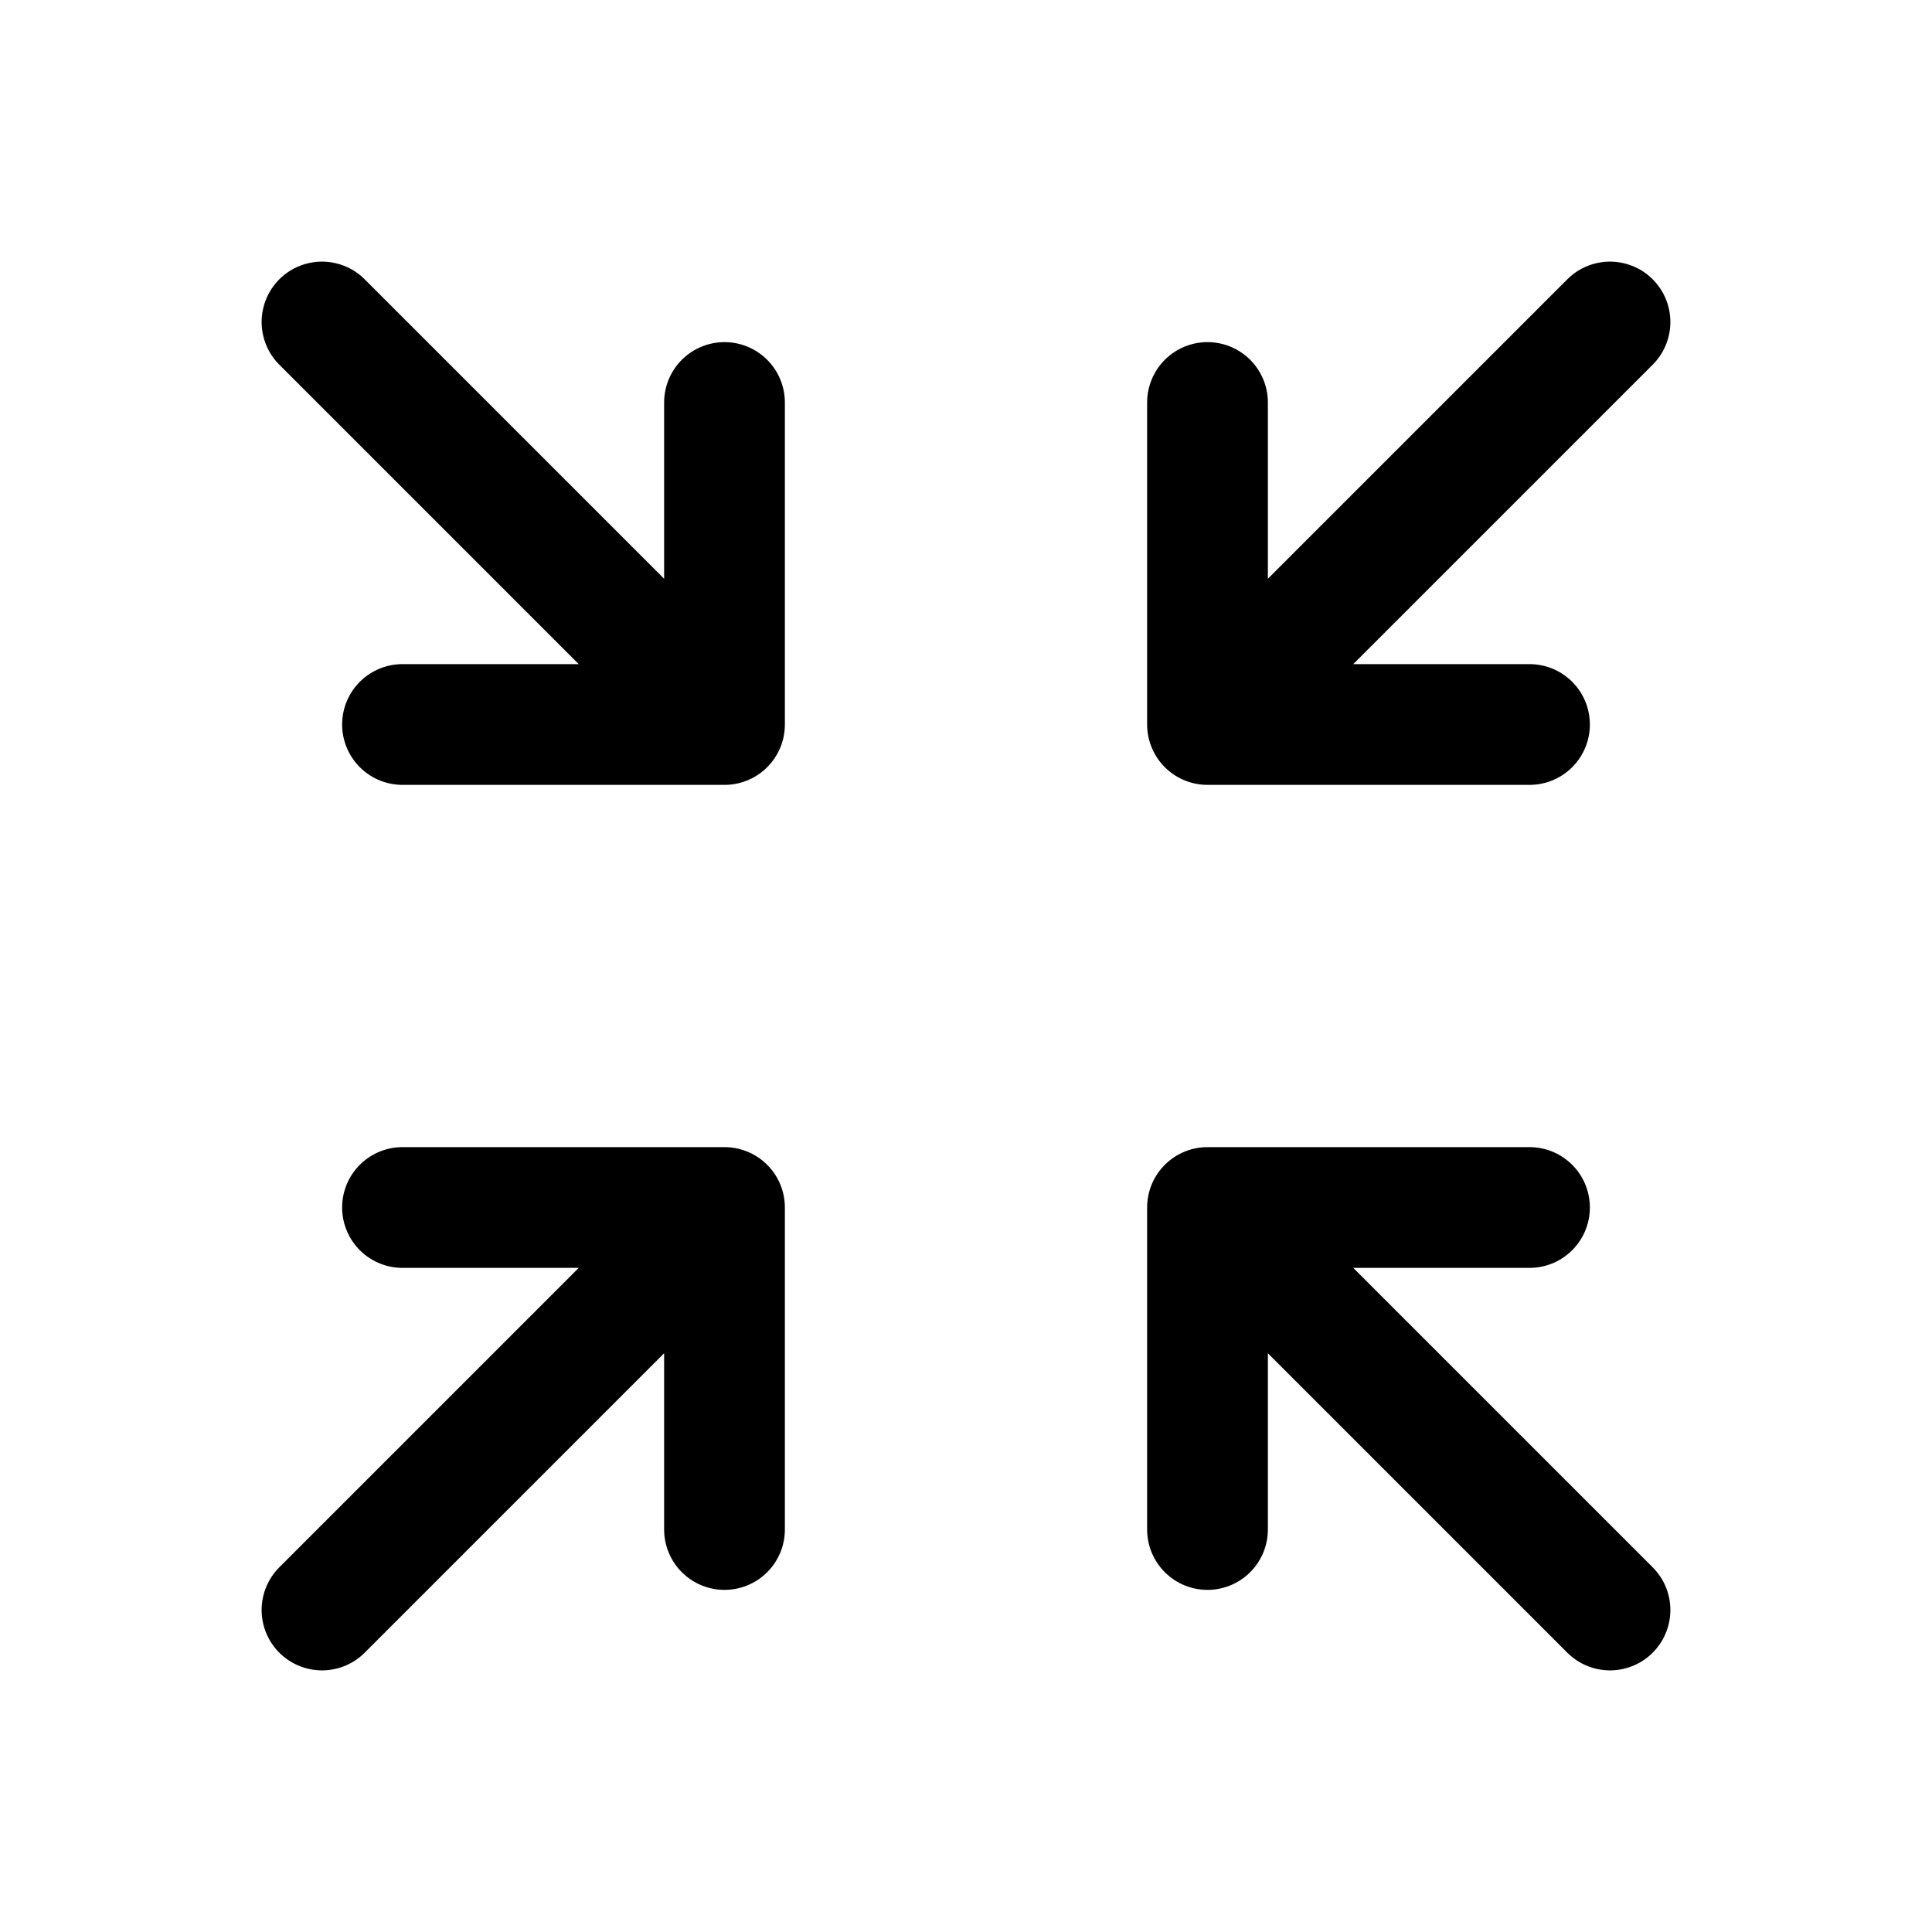
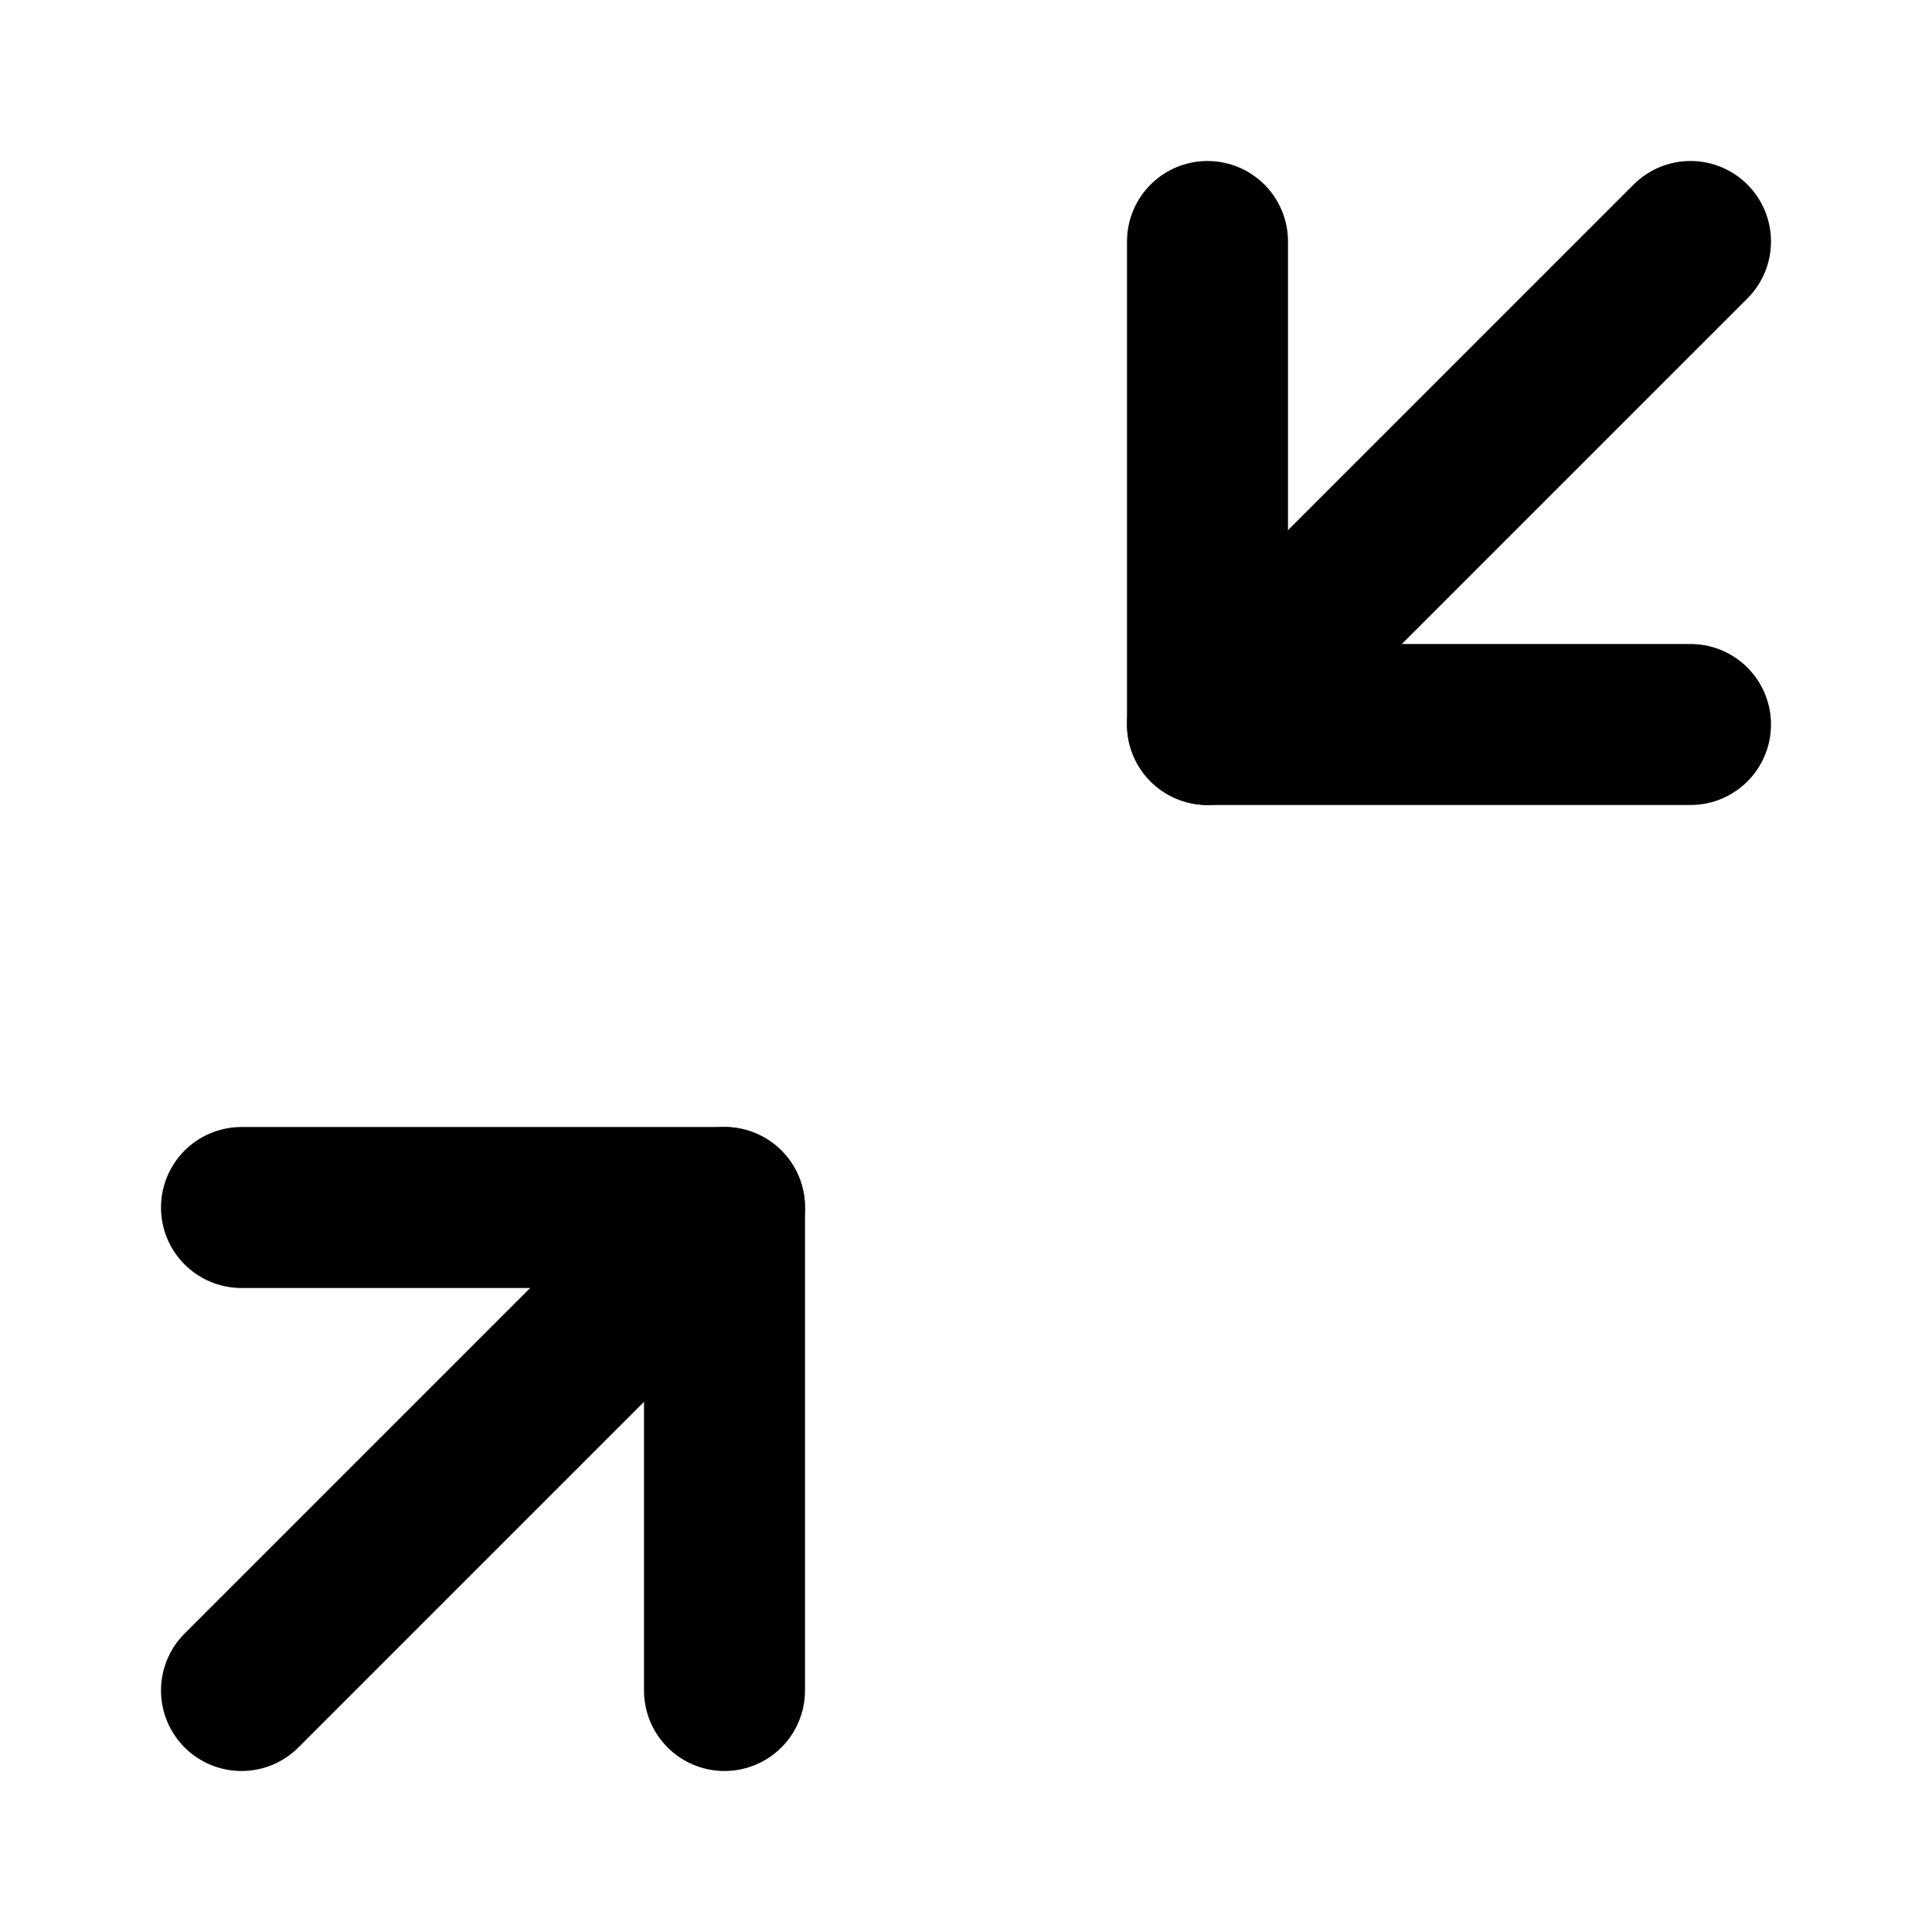
- <svg xmlns="http://www.w3.org/2000/svg" width="24px" height="24px" viewBox="0 0 24 24" fill="none">
-   <path d="M20 20L15 15M15 15V19M15 15H19" stroke="currentColor" stroke-width="1.5" stroke-linecap="round" stroke-linejoin="round" />
-   <path d="M4 20L9 15M9 15V19M9 15H5" stroke="currentColor" stroke-width="1.5" stroke-linecap="round" stroke-linejoin="round" />
-   <path d="M20 4L15 9M15 9V5M15 9H19" stroke="currentColor" stroke-width="1.5" stroke-linecap="round" stroke-linejoin="round" />
-   <path d="M4 4L9 9M9 9V5M9 9H5" stroke="currentColor" stroke-width="1.5" stroke-linecap="round" stroke-linejoin="round" />
+ <svg xmlns="http://www.w3.org/2000/svg" width="24" height="24" viewBox="0 0 24 24" fill="none" stroke="currentColor" stroke-width="2" stroke-linecap="round" stroke-linejoin="round">
+   <path d="m15 9 6-6" />
+   <path d="M15 3v6h6" />
+   <path d="m9 15-6 6" />
+   <path d="M9 21v-6H3" />
</svg>
